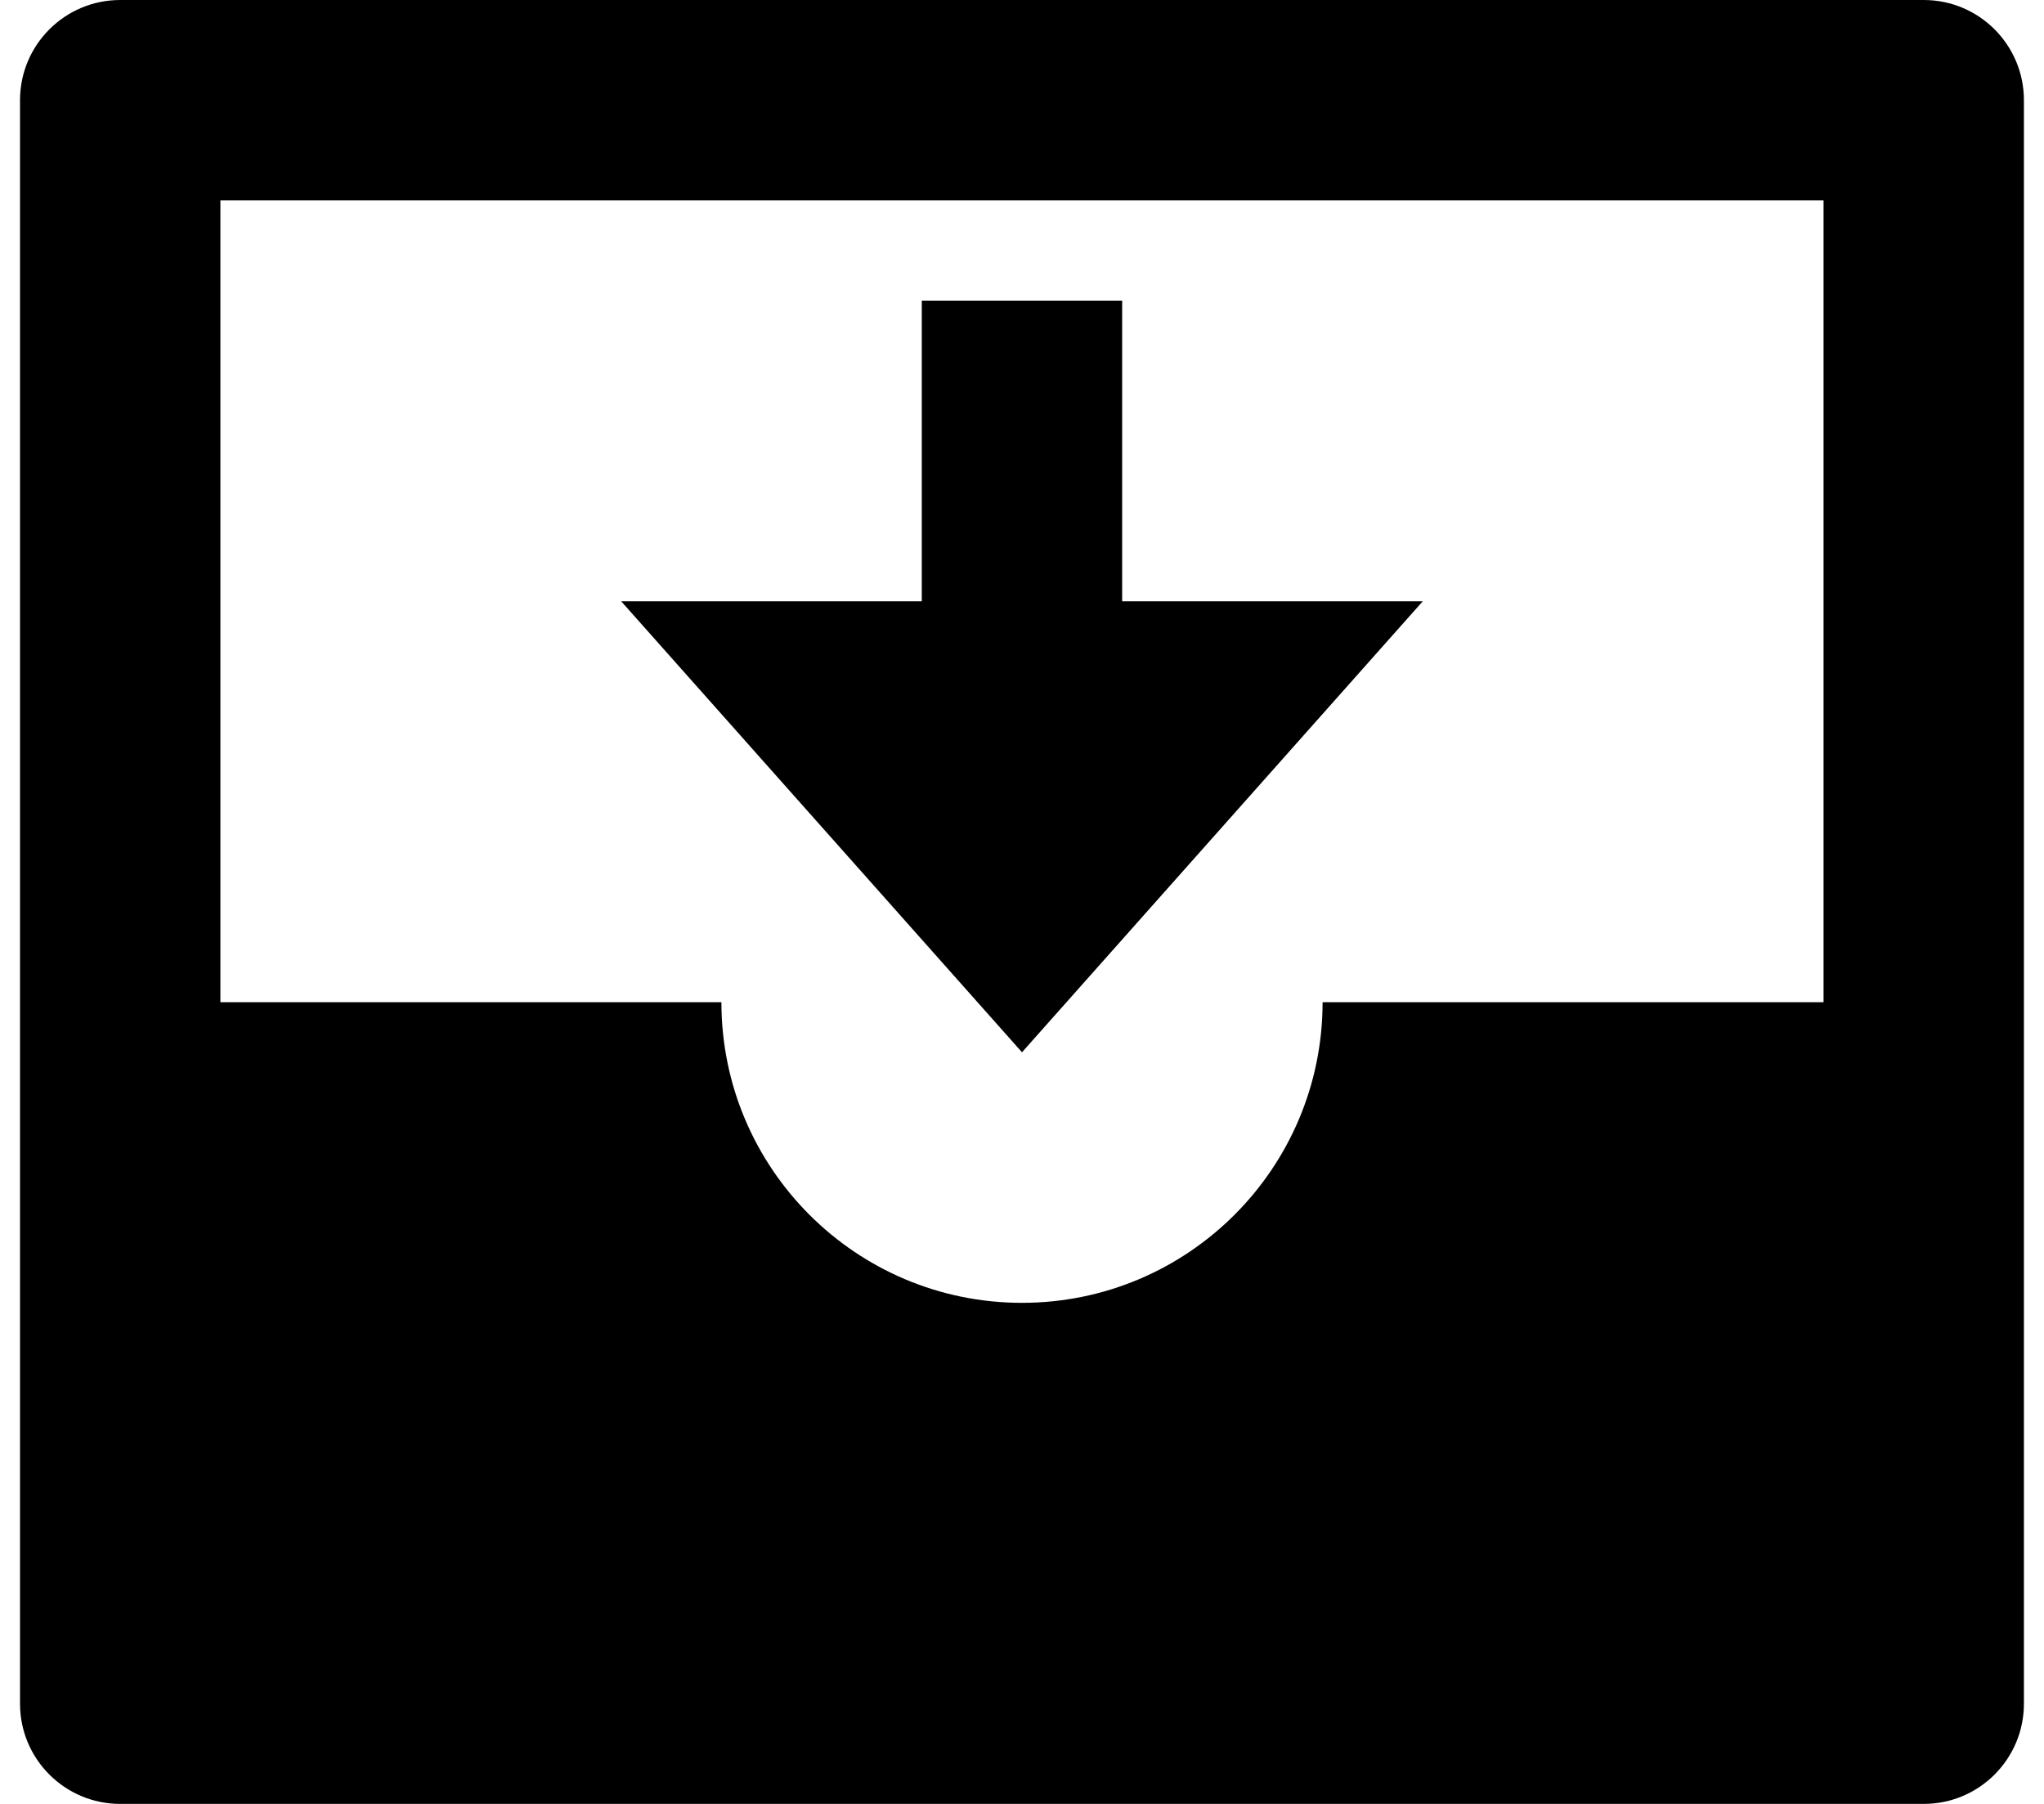
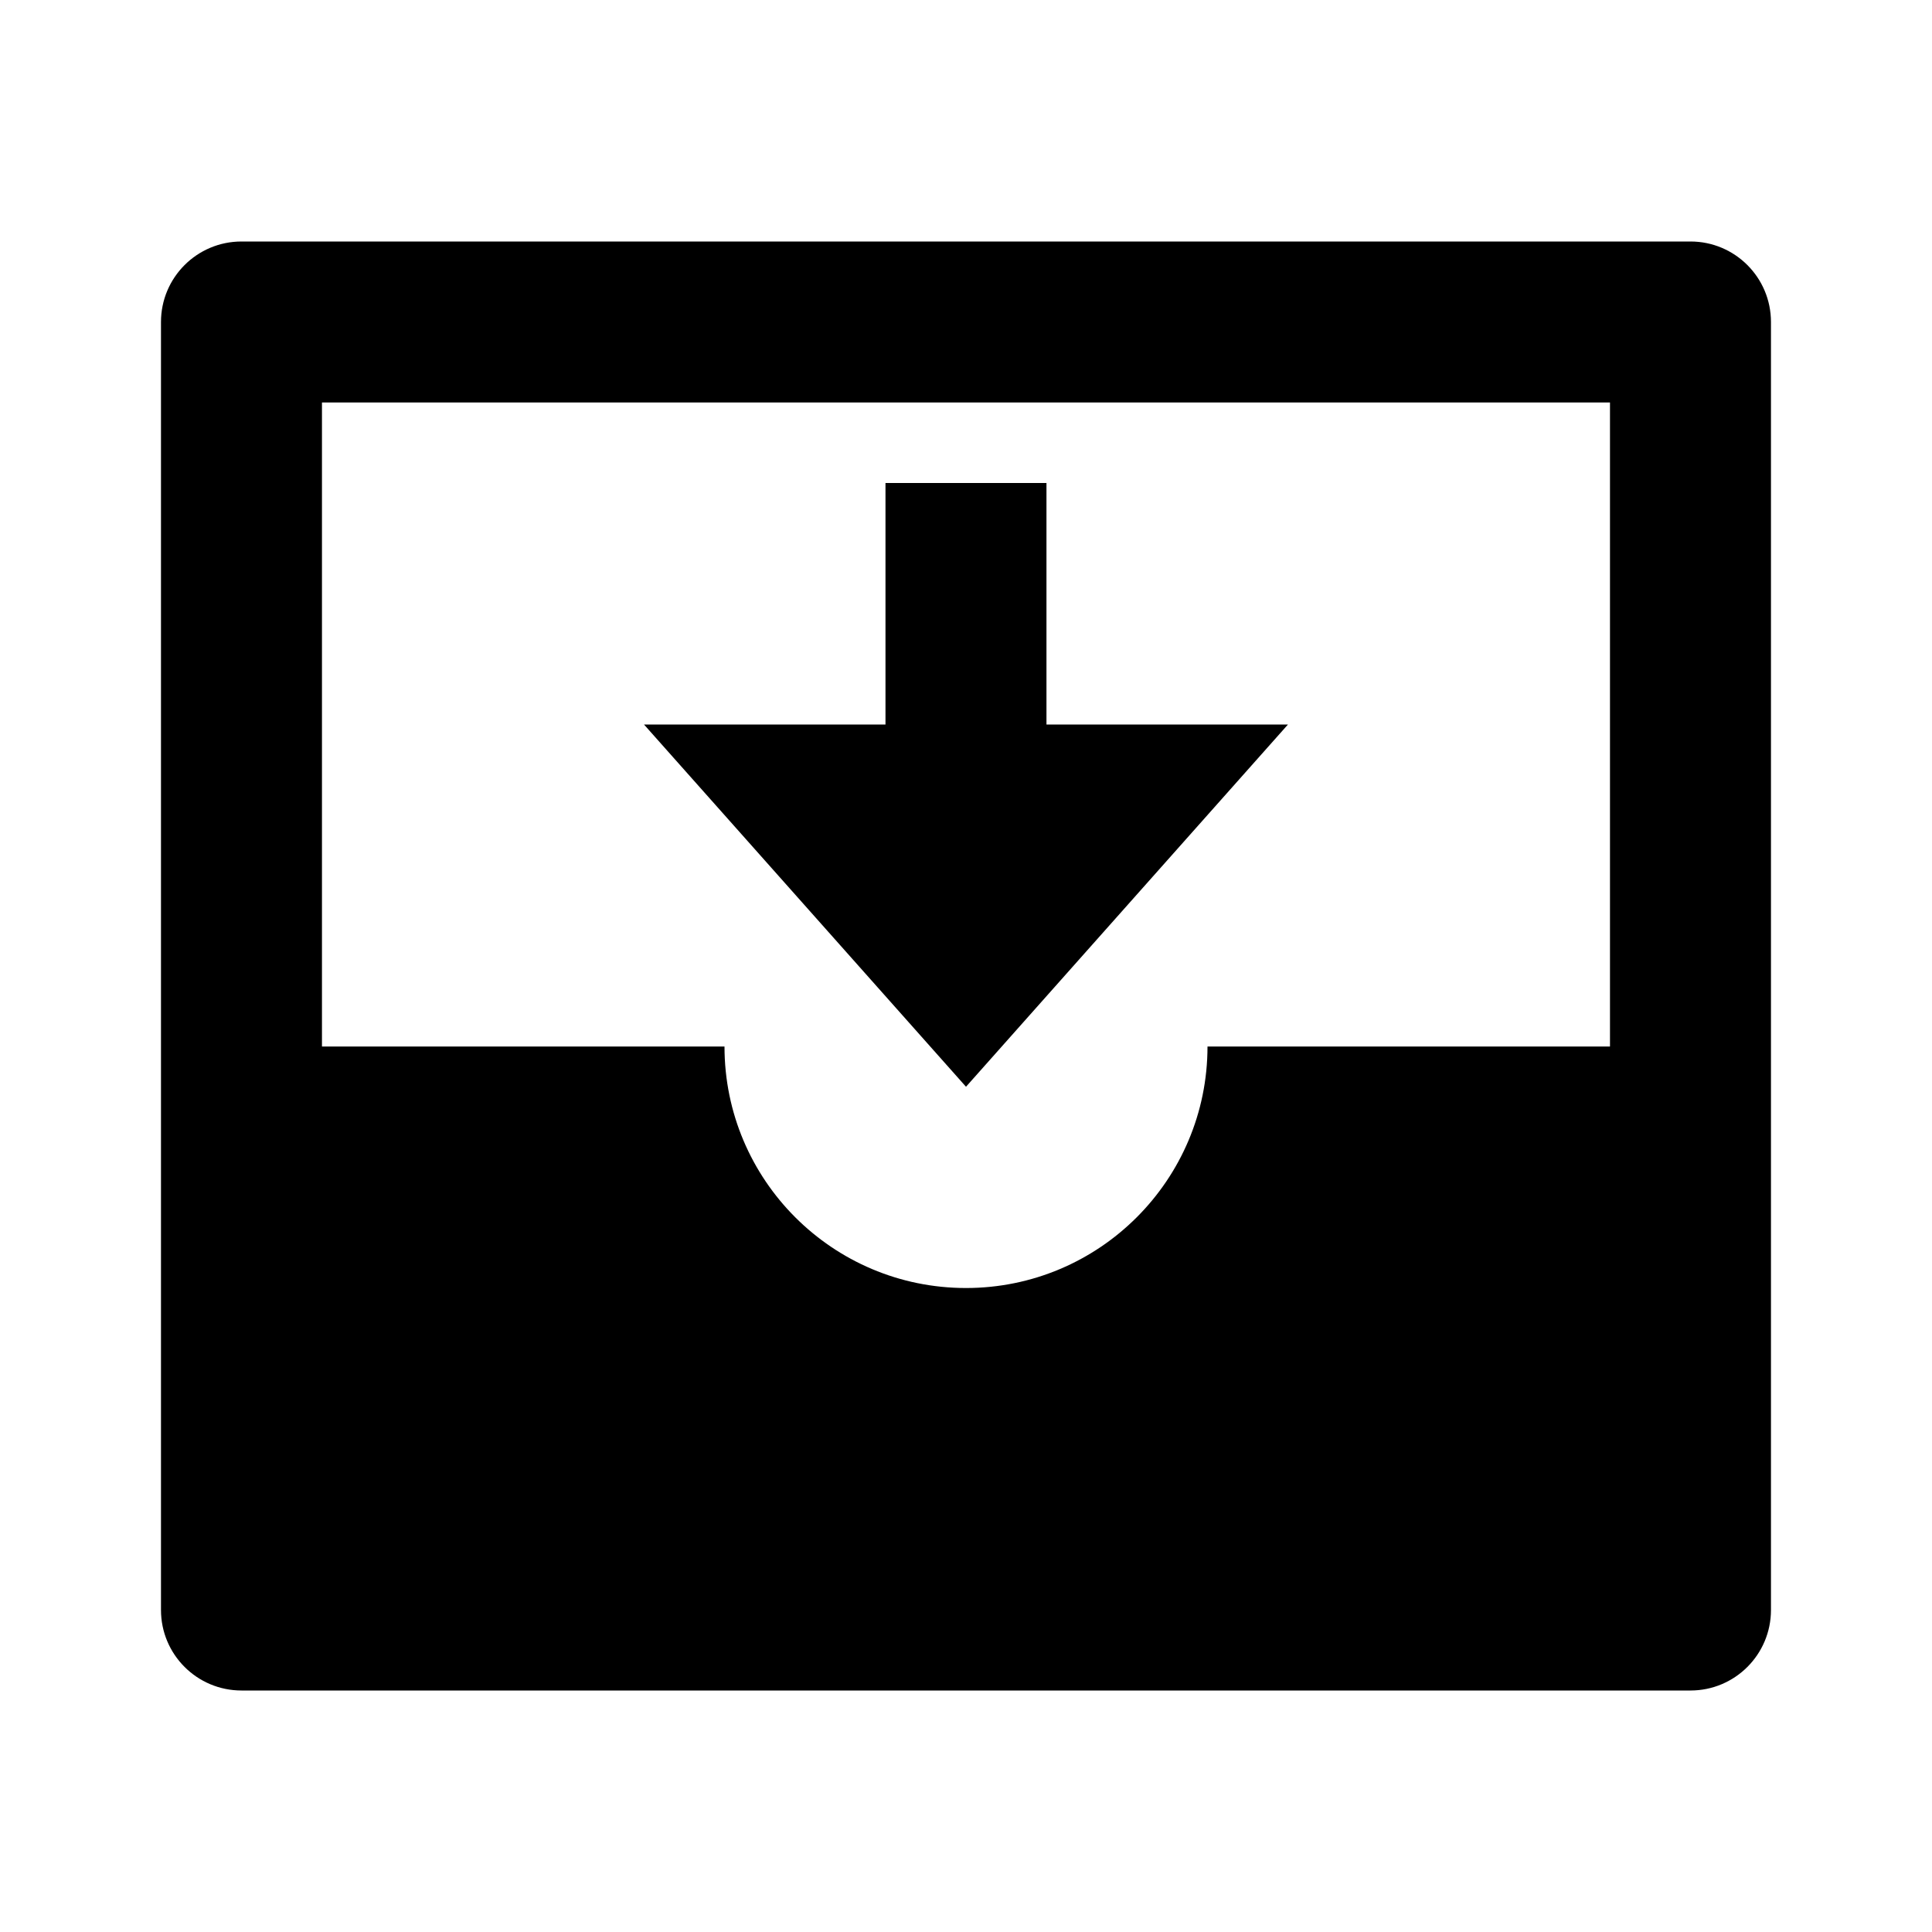
- <svg xmlns="http://www.w3.org/2000/svg" width="34" height="30" viewBox="0 0 34 30" fill="none">
-   <path d="M32 0H2C1.079 0 0.333 0.746 0.333 1.667V28.333C0.333 29.254 1.079 30 2 30H32C32.92 30 33.666 29.254 33.666 28.333V1.667C33.666 0.746 32.92 0 32 0ZM17 21.667C14.238 21.667 12 19.428 12 16.667H3.666V3.333H30.333V16.667H22C22 19.428 19.761 21.667 17 21.667ZM23.666 10H18.666V5H15.333V10H10.333L17 17.5L23.666 10Z" fill="black" />
+ <svg xmlns="http://www.w3.org/2000/svg" width="40" height="40" viewBox="0 0 40 40" fill="none">
+   <path d="M35 5H5C4.079 5 3.333 5.746 3.333 6.667V33.333C3.333 34.254 4.079 35 5 35H35C35.92 35 36.666 34.254 36.666 33.333V6.667C36.666 5.746 35.92 5 35 5ZM20 26.667C17.238 26.667 15 24.428 15 21.667H6.666V8.333H33.333V21.667H25C25 24.428 22.761 26.667 20 26.667ZM26.666 15H21.666V10H18.333V15H13.333L20 22.5L26.666 15Z" fill="black" />
</svg>
